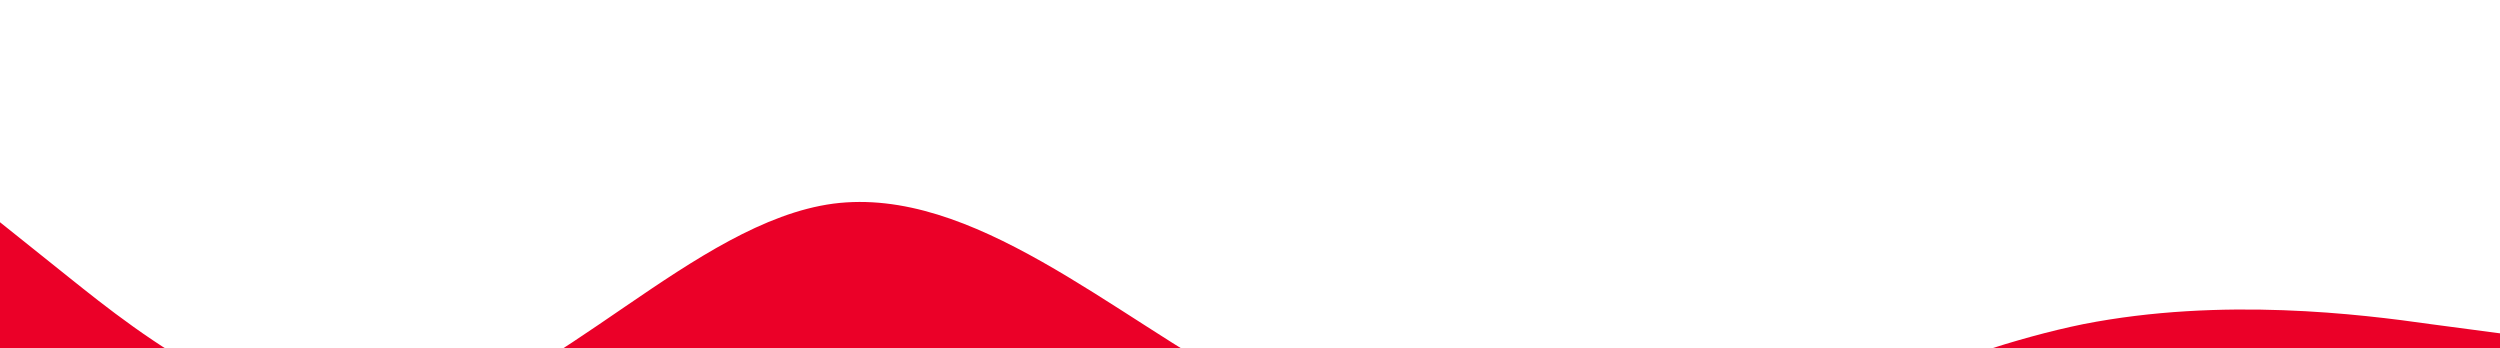
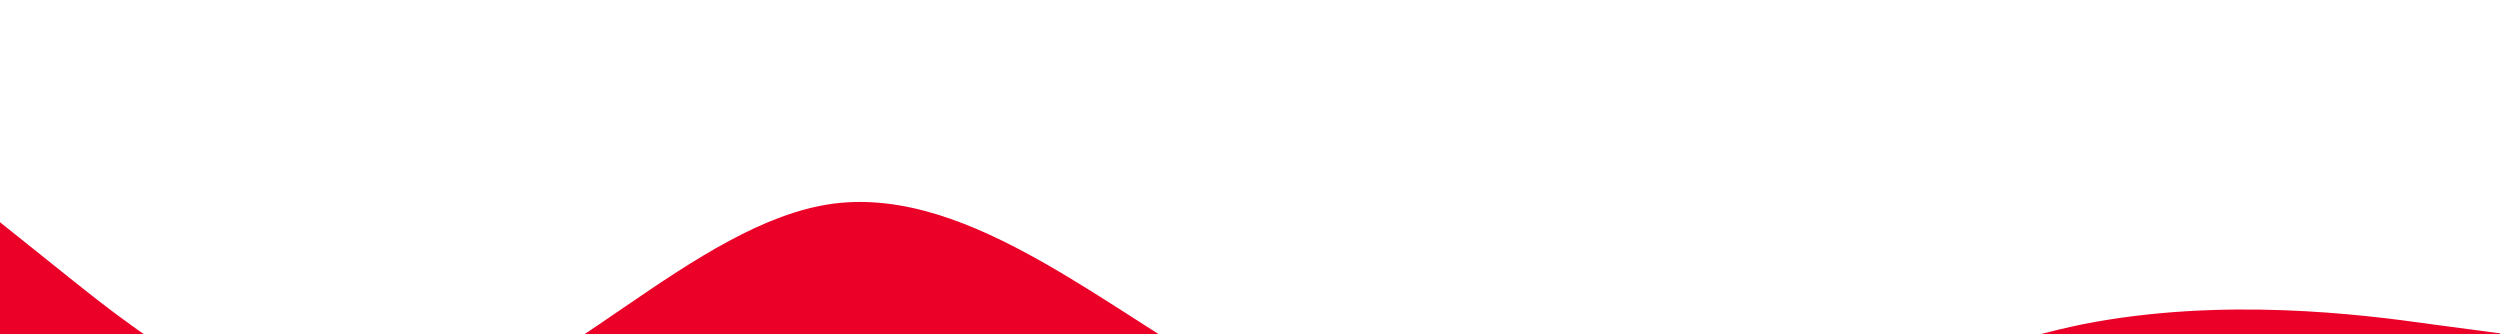
- <svg xmlns="http://www.w3.org/2000/svg" viewBox="0 0 1440 200">
+ <svg xmlns="http://www.w3.org/2000/svg" viewBox="0 0 1440 192">
  <path fill="#EB0028" fill-opacity="1" d="M0,128L40,160C80,192,160,256,240,240C320,224,400,128,480,117.3C560,107,640,181,720,224C800,267,880,277,960,261.3C1040,245,1120,203,1200,186.7C1280,171,1360,181,1400,186.7L1440,192L1440,320L1400,320C1360,320,1280,320,1200,320C1120,320,1040,320,960,320C880,320,800,320,720,320C640,320,560,320,480,320C400,320,320,320,240,320C160,320,80,320,40,320L0,320Z" />
</svg>
